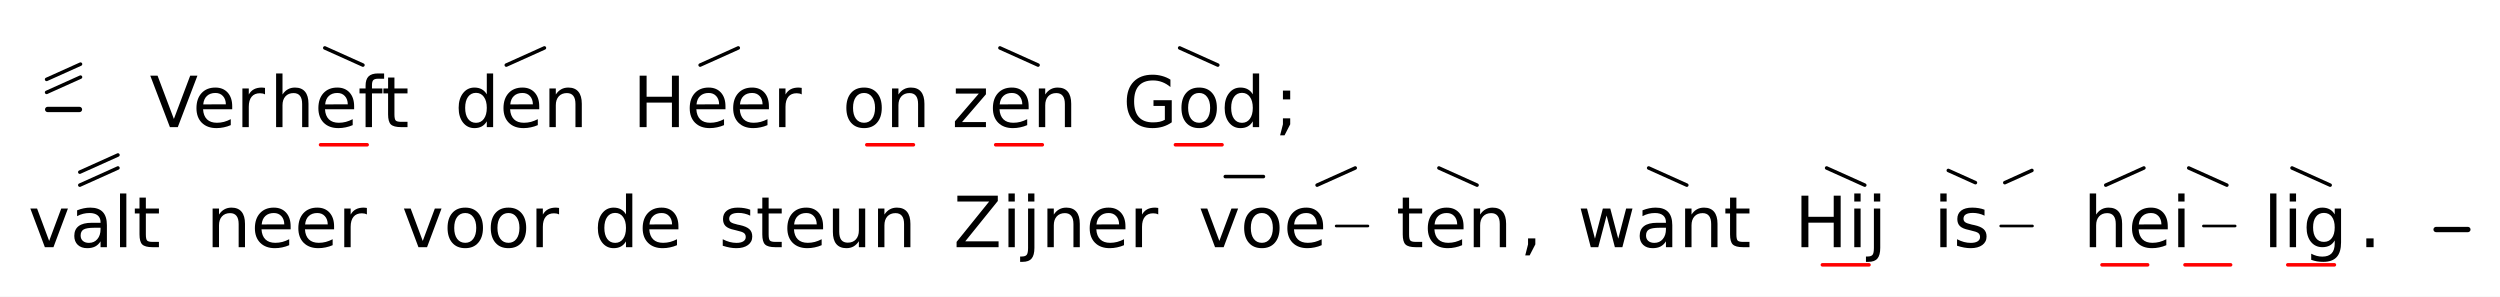
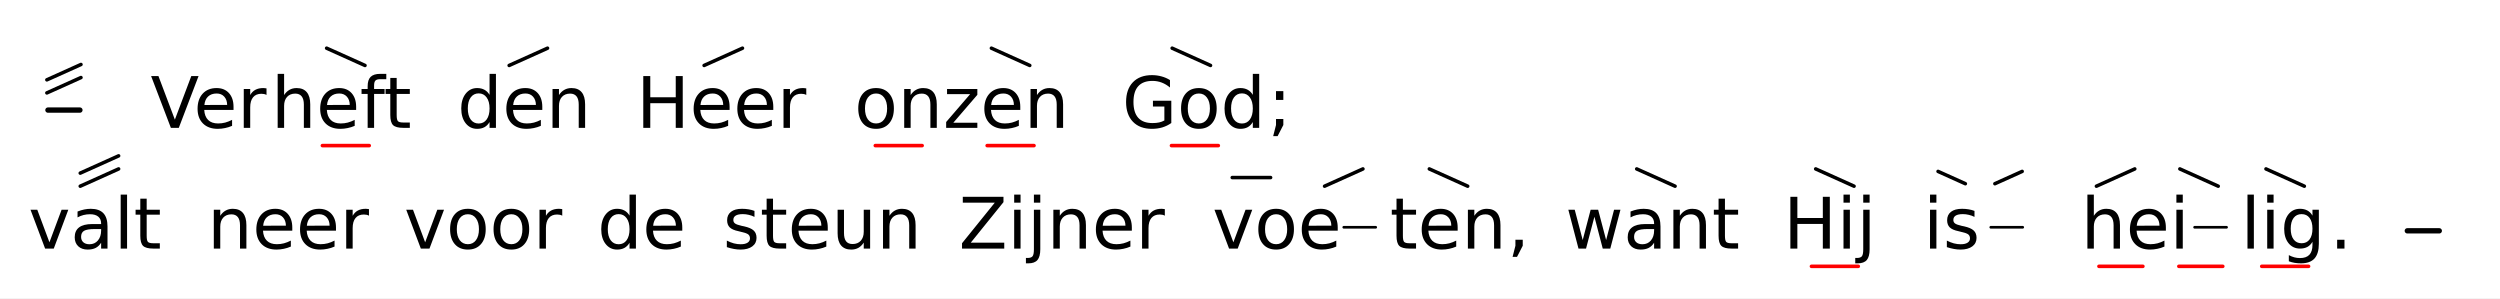
- <svg xmlns="http://www.w3.org/2000/svg" class="vsa-svg" width="708" height="84" viewBox="0 0 708 84">
+ <svg xmlns="http://www.w3.org/2000/svg" class="vsa-svg" width="704" height="84" viewBox="0 0 704 84">
  <rect width="100%" height="100%" fill="white" />
  <g class="vsa-score">
    <g class="vsa-line" data-vsa-line="1">
      <g class="vsa-unit vsa-pitch-marker" data-vsa-unit="1">
        <g class="vsa-pitch-marker-upper-glyph vsa-upper-glyphs">
          <line class="vsa-glyph vsa-upper-glyph vsa-glyph-rise" x1="13.20" y1="26.16" x2="22.80" y2="21.84" stroke="black" stroke-width="1.00" stroke-linecap="round" />
          <line class="vsa-glyph vsa-upper-glyph vsa-glyph-rise" x1="13.20" y1="22.48" x2="22.80" y2="18.16" stroke="black" stroke-width="1.00" stroke-linecap="round" />
        </g>
        <line class="vsa-pitch-marker-dash" x1="13.50" y1="31.00" x2="22.50" y2="31.00" stroke="black" stroke-width="1.50" stroke-linecap="round" />
      </g>
      <g class="vsa-unit vsa-unit-text" data-vsa-unit="3">
        <text class="vsa-text vsa-free-text" x="42.40" y="36.00" xml:space="preserve" font-family="DejaVu Sans" font-size="20.00">Ver</text>
      </g>
      <g class="vsa-unit vsa-unit-scope" data-vsa-unit="4">
        <text class="vsa-text vsa-sung-text" x="76.38" y="36.00" xml:space="preserve" font-family="DejaVu Sans" font-size="20.00">heft</text>
        <g class="vsa-glyph-group vsa-upper-glyphs">
          <line class="vsa-glyph vsa-upper-glyph vsa-glyph-fall" x1="91.98" y1="13.57" x2="102.78" y2="18.43" stroke="black" stroke-width="1.00" stroke-linecap="round" />
        </g>
        <g class="vsa-glyph-group vsa-lower-glyphs">
          <line class="vsa-glyph vsa-lower-glyph vsa-glyph-length" x1="90.78" y1="41.00" x2="103.98" y2="41.00" stroke="red" stroke-width="1.00" stroke-linecap="round" />
        </g>
      </g>
      <g class="vsa-unit vsa-unit-scope" data-vsa-unit="6">
        <text class="vsa-text vsa-sung-text" x="128.78" y="36.00" xml:space="preserve" font-family="DejaVu Sans" font-size="20.00">den</text>
        <g class="vsa-glyph-group vsa-upper-glyphs">
          <line class="vsa-glyph vsa-upper-glyph vsa-glyph-rise" x1="143.38" y1="18.43" x2="154.18" y2="13.57" stroke="black" stroke-width="1.00" stroke-linecap="round" />
        </g>
        <g class="vsa-glyph-group vsa-lower-glyphs">
</g>
      </g>
      <g class="vsa-unit vsa-unit-scope" data-vsa-unit="8">
        <text class="vsa-text vsa-sung-text" x="179.18" y="36.00" xml:space="preserve" font-family="DejaVu Sans" font-size="20.00">Heer</text>
        <g class="vsa-glyph-group vsa-upper-glyphs">
          <line class="vsa-glyph vsa-upper-glyph vsa-glyph-rise" x1="198.28" y1="18.43" x2="209.08" y2="13.57" stroke="black" stroke-width="1.00" stroke-linecap="round" />
        </g>
        <g class="vsa-glyph-group vsa-lower-glyphs">
</g>
      </g>
      <g class="vsa-unit vsa-unit-scope" data-vsa-unit="10">
-         <text class="vsa-text vsa-sung-text" x="238.58" y="36.00" xml:space="preserve" font-family="DejaVu Sans" font-size="20.00">on</text>
+         <text class="vsa-text vsa-sung-text" x="240.58" y="36.00" xml:space="preserve" font-family="DejaVu Sans" font-size="20.00">on</text>
        <g class="vsa-glyph-group vsa-upper-glyphs">
</g>
        <g class="vsa-glyph-group vsa-lower-glyphs">
-           <line class="vsa-glyph vsa-lower-glyph vsa-glyph-length" x1="245.48" y1="41.00" x2="258.68" y2="41.00" stroke="red" stroke-width="1.00" stroke-linecap="round" />
+           <line class="vsa-glyph vsa-lower-glyph vsa-glyph-length" x1="246.48" y1="41.00" x2="259.68" y2="41.00" stroke="red" stroke-width="1.00" stroke-linecap="round" />
        </g>
      </g>
      <g class="vsa-unit vsa-unit-scope" data-vsa-unit="11">
-         <text class="vsa-text vsa-sung-text" x="269.58" y="36.00" xml:space="preserve" font-family="DejaVu Sans" font-size="20.00">zen</text>
+         <text class="vsa-text vsa-sung-text" x="265.58" y="36.00" xml:space="preserve" font-family="DejaVu Sans" font-size="20.00">zen</text>
        <g class="vsa-glyph-group vsa-upper-glyphs">
-           <line class="vsa-glyph vsa-upper-glyph vsa-glyph-fall" x1="283.18" y1="13.57" x2="293.98" y2="18.43" stroke="black" stroke-width="1.00" stroke-linecap="round" />
+           <line class="vsa-glyph vsa-upper-glyph vsa-glyph-fall" x1="279.18" y1="13.57" x2="289.98" y2="18.43" stroke="black" stroke-width="1.00" stroke-linecap="round" />
        </g>
        <g class="vsa-glyph-group vsa-lower-glyphs">
-           <line class="vsa-glyph vsa-lower-glyph vsa-glyph-length" x1="281.98" y1="41.00" x2="295.18" y2="41.00" stroke="red" stroke-width="1.00" stroke-linecap="round" />
+           <line class="vsa-glyph vsa-lower-glyph vsa-glyph-length" x1="277.98" y1="41.00" x2="291.18" y2="41.00" stroke="red" stroke-width="1.00" stroke-linecap="round" />
        </g>
      </g>
      <g class="vsa-unit vsa-unit-scope" data-vsa-unit="13">
-         <text class="vsa-text vsa-sung-text" x="317.98" y="36.00" xml:space="preserve" font-family="DejaVu Sans" font-size="20.00">God</text>
+         <text class="vsa-text vsa-sung-text" x="315.98" y="36.00" xml:space="preserve" font-family="DejaVu Sans" font-size="20.00">God</text>
        <g class="vsa-glyph-group vsa-upper-glyphs">
-           <line class="vsa-glyph vsa-upper-glyph vsa-glyph-fall" x1="334.08" y1="13.57" x2="344.88" y2="18.43" stroke="black" stroke-width="1.00" stroke-linecap="round" />
+           <line class="vsa-glyph vsa-upper-glyph vsa-glyph-fall" x1="330.08" y1="13.57" x2="340.88" y2="18.43" stroke="black" stroke-width="1.00" stroke-linecap="round" />
        </g>
        <g class="vsa-glyph-group vsa-lower-glyphs">
-           <line class="vsa-glyph vsa-lower-glyph vsa-glyph-length" x1="332.88" y1="41.00" x2="346.08" y2="41.00" stroke="red" stroke-width="1.00" stroke-linecap="round" />
+           <line class="vsa-glyph vsa-lower-glyph vsa-glyph-length" x1="329.88" y1="41.00" x2="343.08" y2="41.00" stroke="red" stroke-width="1.00" stroke-linecap="round" />
        </g>
      </g>
      <g class="vsa-unit vsa-unit-text" data-vsa-unit="14">
-         <text class="vsa-text vsa-free-text" x="360.98" y="36.00" xml:space="preserve" font-family="DejaVu Sans" font-size="20.00">;</text>
+         <text class="vsa-text vsa-free-text" x="356.98" y="36.00" xml:space="preserve" font-family="DejaVu Sans" font-size="20.00">;</text>
      </g>
    </g>
    <g class="vsa-line" data-vsa-line="2">
      <g class="vsa-unit vsa-unit-scope" data-vsa-unit="1">
        <text class="vsa-text vsa-sung-text" x="8.00" y="70.00" xml:space="preserve" font-family="DejaVu Sans" font-size="20.00">valt</text>
        <g class="vsa-glyph-group vsa-upper-glyphs">
          <line class="vsa-glyph vsa-upper-glyph vsa-glyph-rise" x1="22.60" y1="52.43" x2="33.40" y2="47.57" stroke="black" stroke-width="1.00" stroke-linecap="round" />
          <line class="vsa-glyph vsa-upper-glyph vsa-glyph-rise" x1="22.60" y1="48.75" x2="33.40" y2="43.89" stroke="black" stroke-width="1.00" stroke-linecap="round" />
        </g>
        <g class="vsa-glyph-group vsa-lower-glyphs">
</g>
      </g>
      <g class="vsa-unit vsa-unit-text" data-vsa-unit="3">
        <text class="vsa-text vsa-free-text" x="58.40" y="70.00" xml:space="preserve" font-family="DejaVu Sans" font-size="20.00">neer</text>
      </g>
      <g class="vsa-unit vsa-unit-text" data-vsa-unit="5">
        <text class="vsa-text vsa-free-text" x="113.80" y="70.00" xml:space="preserve" font-family="DejaVu Sans" font-size="20.00">voor</text>
      </g>
      <g class="vsa-unit vsa-unit-text" data-vsa-unit="7">
        <text class="vsa-text vsa-free-text" x="168.20" y="70.00" xml:space="preserve" font-family="DejaVu Sans" font-size="20.00">de</text>
      </g>
      <g class="vsa-unit vsa-unit-text" data-vsa-unit="9">
        <text class="vsa-text vsa-free-text" x="203.60" y="70.00" xml:space="preserve" font-family="DejaVu Sans" font-size="20.00">steun</text>
      </g>
      <g class="vsa-unit vsa-unit-text" data-vsa-unit="11">
        <text class="vsa-text vsa-free-text" x="270.00" y="70.00" xml:space="preserve" font-family="DejaVu Sans" font-size="20.00">Zijner</text>
      </g>
      <g class="vsa-unit vsa-unit-scope" data-vsa-unit="13">
-         <text class="vsa-text vsa-sung-text" x="339.40" y="70.00" xml:space="preserve" font-family="DejaVu Sans" font-size="20.00">voe</text>
+         <text class="vsa-text vsa-sung-text" x="341.40" y="70.00" xml:space="preserve" font-family="DejaVu Sans" font-size="20.00">voe</text>
        <line class="vsa-filler-line" x1="378.40" y1="64.00" x2="387.40" y2="64.00" stroke="black" stroke-width="0.75" stroke-linecap="round" />
        <g class="vsa-glyph-group vsa-upper-glyphs">
          <line class="vsa-glyph vsa-upper-glyph vsa-glyph-flat" x1="347.00" y1="50.00" x2="357.80" y2="50.00" stroke="black" stroke-width="1.00" stroke-linecap="round" />
          <line class="vsa-glyph vsa-upper-glyph vsa-glyph-rise" x1="373.00" y1="52.43" x2="383.80" y2="47.57" stroke="black" stroke-width="1.00" stroke-linecap="round" />
        </g>
        <g class="vsa-glyph-group vsa-lower-glyphs">
</g>
      </g>
      <g class="vsa-unit vsa-unit-scope" data-vsa-unit="14">
-         <text class="vsa-text vsa-sung-text" x="395.40" y="70.00" xml:space="preserve" font-family="DejaVu Sans" font-size="20.00">ten</text>
+         <text class="vsa-text vsa-sung-text" x="391.40" y="70.00" xml:space="preserve" font-family="DejaVu Sans" font-size="20.00">ten</text>
        <g class="vsa-glyph-group vsa-upper-glyphs">
-           <line class="vsa-glyph vsa-upper-glyph vsa-glyph-fall" x1="407.50" y1="47.57" x2="418.30" y2="52.43" stroke="black" stroke-width="1.00" stroke-linecap="round" />
+           <line class="vsa-glyph vsa-upper-glyph vsa-glyph-fall" x1="402.50" y1="47.57" x2="413.30" y2="52.43" stroke="black" stroke-width="1.00" stroke-linecap="round" />
        </g>
        <g class="vsa-glyph-group vsa-lower-glyphs">
</g>
      </g>
      <g class="vsa-unit vsa-unit-text" data-vsa-unit="15">
-         <text class="vsa-text vsa-free-text" x="430.40" y="70.00" xml:space="preserve" font-family="DejaVu Sans" font-size="20.00">,</text>
+         <text class="vsa-text vsa-free-text" x="424.40" y="70.00" xml:space="preserve" font-family="DejaVu Sans" font-size="20.00">,</text>
      </g>
      <g class="vsa-unit vsa-unit-scope" data-vsa-unit="17">
-         <text class="vsa-text vsa-sung-text" x="446.80" y="70.00" xml:space="preserve" font-family="DejaVu Sans" font-size="20.00">want</text>
+         <text class="vsa-text vsa-sung-text" x="440.80" y="70.00" xml:space="preserve" font-family="DejaVu Sans" font-size="20.00">want</text>
        <g class="vsa-glyph-group vsa-upper-glyphs">
-           <line class="vsa-glyph vsa-upper-glyph vsa-glyph-fall" x1="466.90" y1="47.57" x2="477.70" y2="52.43" stroke="black" stroke-width="1.00" stroke-linecap="round" />
+           <line class="vsa-glyph vsa-upper-glyph vsa-glyph-fall" x1="460.90" y1="47.57" x2="471.70" y2="52.43" stroke="black" stroke-width="1.00" stroke-linecap="round" />
        </g>
        <g class="vsa-glyph-group vsa-lower-glyphs">
</g>
      </g>
      <g class="vsa-unit vsa-unit-scope" data-vsa-unit="19">
-         <text class="vsa-text vsa-sung-text" x="508.20" y="70.00" xml:space="preserve" font-family="DejaVu Sans" font-size="20.00">Hij</text>
+         <text class="vsa-text vsa-sung-text" x="502.20" y="70.00" xml:space="preserve" font-family="DejaVu Sans" font-size="20.00">Hij</text>
        <g class="vsa-glyph-group vsa-upper-glyphs">
-           <line class="vsa-glyph vsa-upper-glyph vsa-glyph-fall" x1="517.30" y1="47.57" x2="528.10" y2="52.43" stroke="black" stroke-width="1.00" stroke-linecap="round" />
+           <line class="vsa-glyph vsa-upper-glyph vsa-glyph-fall" x1="511.30" y1="47.57" x2="522.10" y2="52.43" stroke="black" stroke-width="1.00" stroke-linecap="round" />
        </g>
        <g class="vsa-glyph-group vsa-lower-glyphs">
-           <line class="vsa-glyph vsa-lower-glyph vsa-glyph-length" x1="516.10" y1="75.00" x2="529.30" y2="75.00" stroke="red" stroke-width="1.00" stroke-linecap="round" />
+           <line class="vsa-glyph vsa-lower-glyph vsa-glyph-length" x1="510.10" y1="75.00" x2="523.30" y2="75.00" stroke="red" stroke-width="1.00" stroke-linecap="round" />
        </g>
      </g>
      <g class="vsa-unit vsa-unit-scope" data-vsa-unit="21">
-         <text class="vsa-text vsa-sung-text" x="547.60" y="70.00" xml:space="preserve" font-family="DejaVu Sans" font-size="20.00">is</text>
-         <line class="vsa-filler-line" x1="566.60" y1="64.00" x2="575.60" y2="64.00" stroke="black" stroke-width="0.75" stroke-linecap="round" />
+         <text class="vsa-text vsa-sung-text" x="541.60" y="70.00" xml:space="preserve" font-family="DejaVu Sans" font-size="20.00">is</text>
+         <line class="vsa-filler-line" x1="560.60" y1="64.00" x2="569.60" y2="64.00" stroke="black" stroke-width="0.75" stroke-linecap="round" />
        <g class="vsa-glyph-group vsa-upper-glyphs">
-           <line class="vsa-glyph vsa-upper-glyph vsa-glyph-fall" x1="551.76" y1="48.27" x2="559.44" y2="51.73" stroke="black" stroke-width="1.00" stroke-linecap="round" />
-           <line class="vsa-glyph vsa-upper-glyph vsa-glyph-rise" x1="567.76" y1="51.73" x2="575.44" y2="48.27" stroke="black" stroke-width="1.00" stroke-linecap="round" />
+           <line class="vsa-glyph vsa-upper-glyph vsa-glyph-fall" x1="545.76" y1="48.27" x2="553.44" y2="51.73" stroke="black" stroke-width="1.00" stroke-linecap="round" />
+           <line class="vsa-glyph vsa-upper-glyph vsa-glyph-rise" x1="561.76" y1="51.73" x2="569.44" y2="48.27" stroke="black" stroke-width="1.00" stroke-linecap="round" />
        </g>
        <g class="vsa-glyph-group vsa-lower-glyphs">
</g>
      </g>
      <g class="vsa-unit vsa-unit-scope" data-vsa-unit="23">
-         <text class="vsa-text vsa-sung-text" x="590.00" y="70.00" xml:space="preserve" font-family="DejaVu Sans" font-size="20.00">hei</text>
-         <line class="vsa-filler-line" x1="624.00" y1="64.00" x2="633.00" y2="64.00" stroke="black" stroke-width="0.75" stroke-linecap="round" />
+         <text class="vsa-text vsa-sung-text" x="586.00" y="70.00" xml:space="preserve" font-family="DejaVu Sans" font-size="20.00">hei</text>
+         <line class="vsa-filler-line" x1="618.00" y1="64.00" x2="627.00" y2="64.00" stroke="black" stroke-width="0.75" stroke-linecap="round" />
        <g class="vsa-glyph-group vsa-upper-glyphs">
-           <line class="vsa-glyph vsa-upper-glyph vsa-glyph-rise" x1="596.35" y1="52.43" x2="607.15" y2="47.57" stroke="black" stroke-width="1.00" stroke-linecap="round" />
-           <line class="vsa-glyph vsa-upper-glyph vsa-glyph-fall" x1="619.85" y1="47.57" x2="630.65" y2="52.43" stroke="black" stroke-width="1.00" stroke-linecap="round" />
+           <line class="vsa-glyph vsa-upper-glyph vsa-glyph-rise" x1="590.35" y1="52.43" x2="601.15" y2="47.57" stroke="black" stroke-width="1.00" stroke-linecap="round" />
+           <line class="vsa-glyph vsa-upper-glyph vsa-glyph-fall" x1="613.85" y1="47.57" x2="624.65" y2="52.43" stroke="black" stroke-width="1.00" stroke-linecap="round" />
        </g>
        <g class="vsa-glyph-group vsa-lower-glyphs">
-           <line class="vsa-glyph vsa-lower-glyph vsa-glyph-length" x1="595.29" y1="75.00" x2="608.21" y2="75.00" stroke="red" stroke-width="1.00" stroke-linecap="round" />
-           <line class="vsa-glyph vsa-lower-glyph vsa-glyph-length" x1="618.79" y1="75.00" x2="631.71" y2="75.00" stroke="red" stroke-width="1.00" stroke-linecap="round" />
+           <line class="vsa-glyph vsa-lower-glyph vsa-glyph-length" x1="591.06" y1="75.00" x2="603.44" y2="75.00" stroke="red" stroke-width="1.00" stroke-linecap="round" />
+           <line class="vsa-glyph vsa-lower-glyph vsa-glyph-length" x1="613.56" y1="75.00" x2="625.94" y2="75.00" stroke="red" stroke-width="1.00" stroke-linecap="round" />
        </g>
      </g>
      <g class="vsa-unit vsa-unit-scope" data-vsa-unit="24">
-         <text class="vsa-text vsa-sung-text" x="641.00" y="70.00" xml:space="preserve" font-family="DejaVu Sans" font-size="20.00">lig</text>
+         <text class="vsa-text vsa-sung-text" x="631.00" y="70.00" xml:space="preserve" font-family="DejaVu Sans" font-size="20.00">lig</text>
        <g class="vsa-glyph-group vsa-upper-glyphs">
-           <line class="vsa-glyph vsa-upper-glyph vsa-glyph-fall" x1="649.10" y1="47.57" x2="659.90" y2="52.43" stroke="black" stroke-width="1.00" stroke-linecap="round" />
+           <line class="vsa-glyph vsa-upper-glyph vsa-glyph-fall" x1="638.10" y1="47.57" x2="648.90" y2="52.43" stroke="black" stroke-width="1.00" stroke-linecap="round" />
        </g>
        <g class="vsa-glyph-group vsa-lower-glyphs">
-           <line class="vsa-glyph vsa-lower-glyph vsa-glyph-length" x1="647.90" y1="75.00" x2="661.10" y2="75.00" stroke="red" stroke-width="1.00" stroke-linecap="round" />
+           <line class="vsa-glyph vsa-lower-glyph vsa-glyph-length" x1="636.90" y1="75.00" x2="650.10" y2="75.00" stroke="red" stroke-width="1.00" stroke-linecap="round" />
        </g>
      </g>
      <g class="vsa-unit vsa-unit-text" data-vsa-unit="25">
-         <text class="vsa-text vsa-free-text" x="668.00" y="70.00" xml:space="preserve" font-family="DejaVu Sans" font-size="20.00">.</text>
+         <text class="vsa-text vsa-free-text" x="656.00" y="70.00" xml:space="preserve" font-family="DejaVu Sans" font-size="20.00">.</text>
      </g>
      <g class="vsa-unit vsa-pitch-marker" data-vsa-unit="27">
-         <line class="vsa-pitch-marker-dash" x1="689.90" y1="65.00" x2="698.90" y2="65.00" stroke="black" stroke-width="1.50" stroke-linecap="round" />
+         <line class="vsa-pitch-marker-dash" x1="677.90" y1="65.00" x2="686.90" y2="65.00" stroke="black" stroke-width="1.50" stroke-linecap="round" />
      </g>
    </g>
  </g>
</svg>
